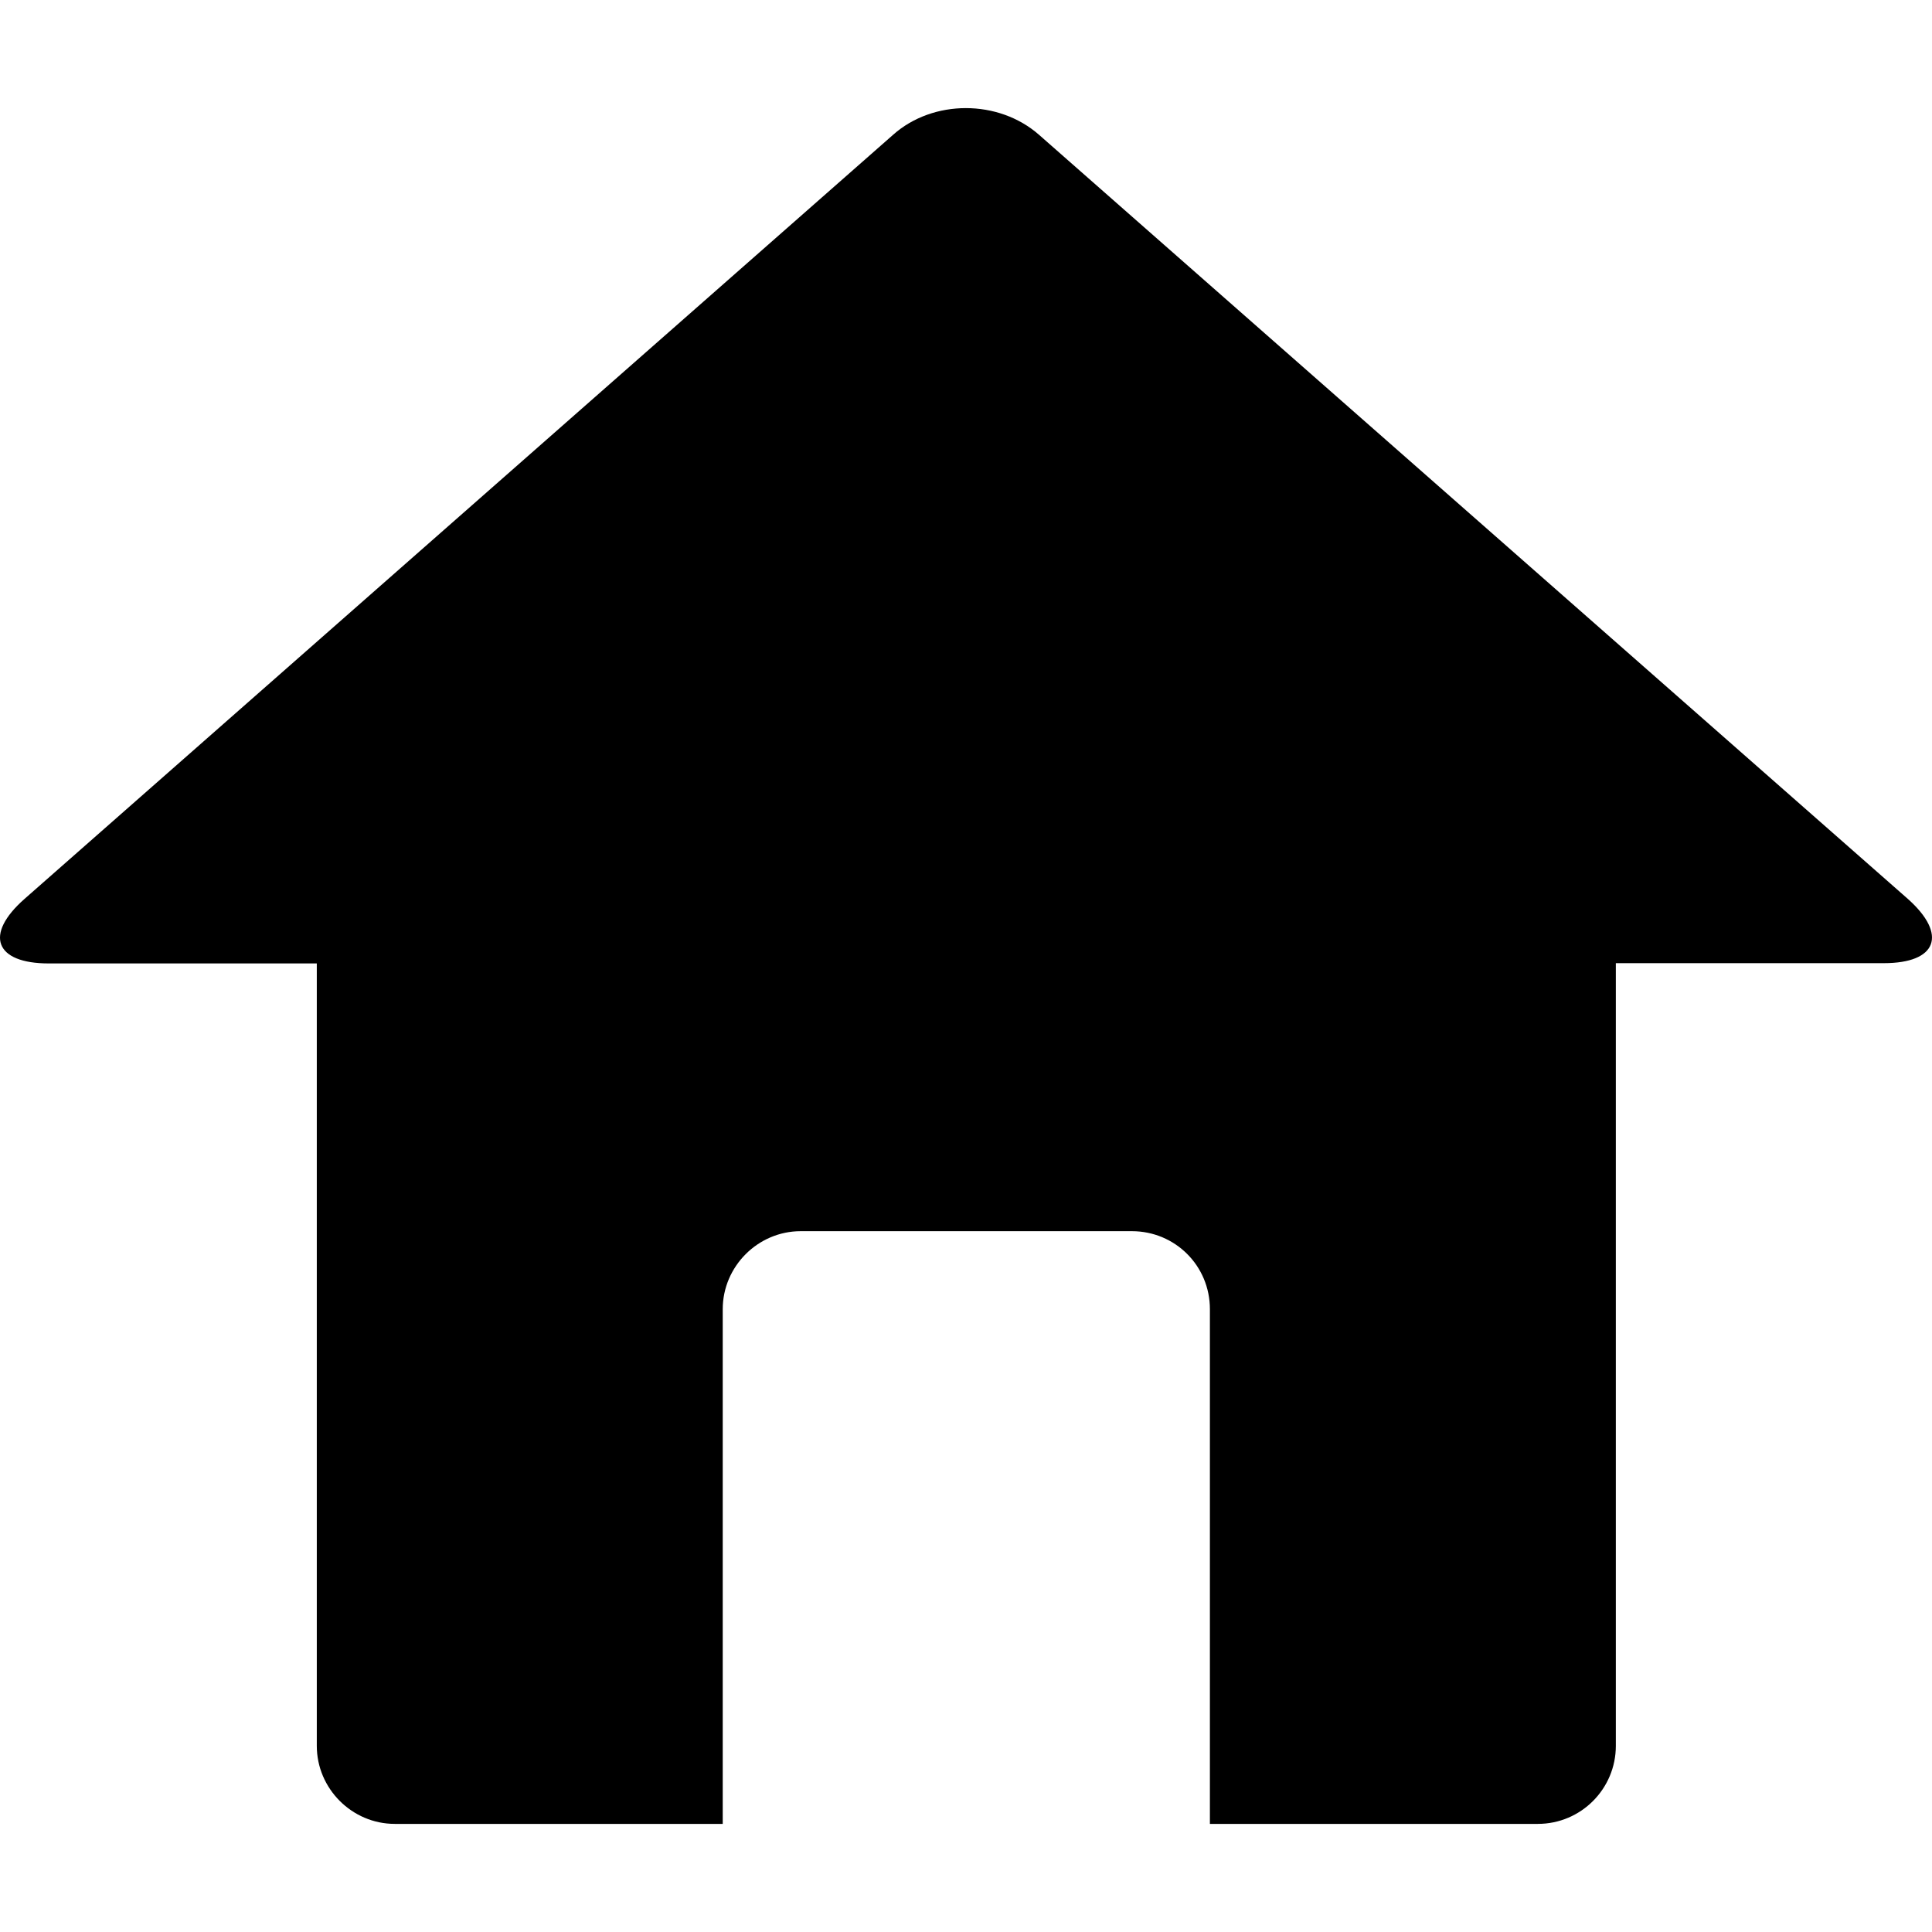
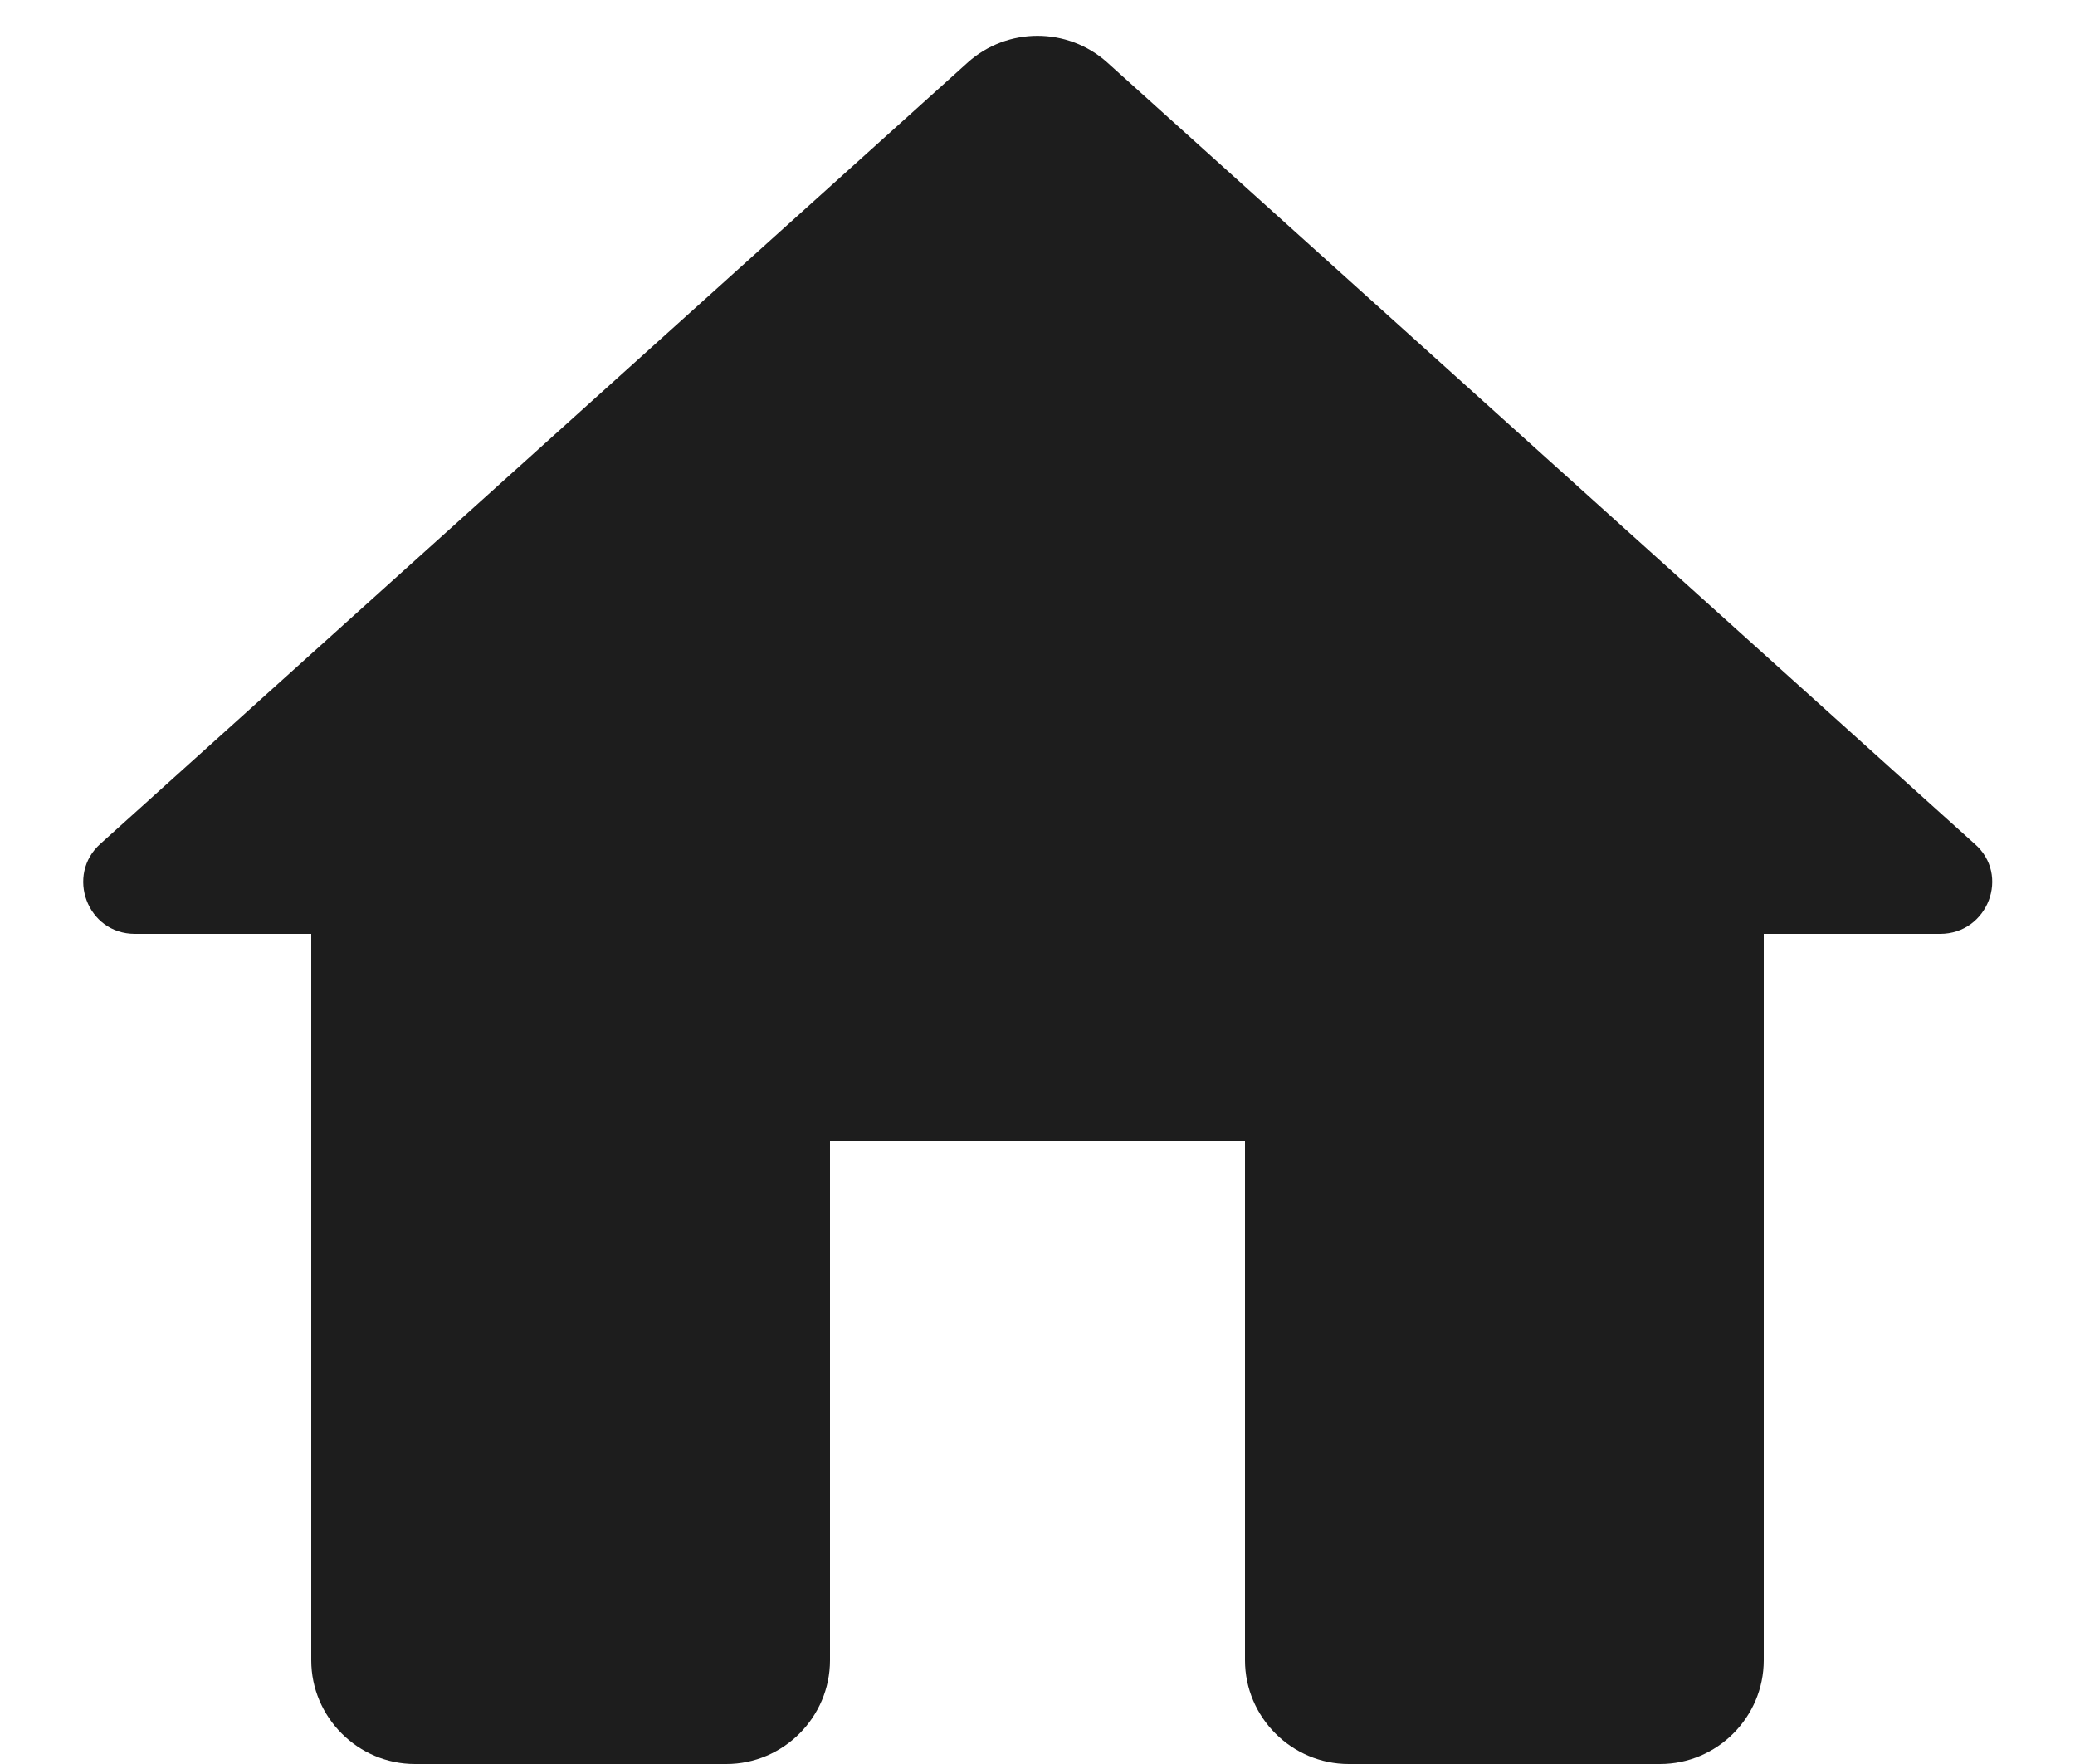
- <svg xmlns="http://www.w3.org/2000/svg" version="1.1" id="Capa_1" x="0px" y="0px" width="547.596px" height="547.596px" viewBox="0 0 547.596 547.596" style="enable-background:new 0 0 547.596 547.596;" xml:space="preserve">
-   <g>
-     <path d="M540.76,254.788L294.506,38.216c-11.475-10.098-30.064-10.098-41.386,0L6.943,254.788   c-11.475,10.098-8.415,18.284,6.885,18.284h75.964v221.773c0,12.087,9.945,22.108,22.108,22.108h92.947V371.067   c0-12.087,9.945-22.108,22.109-22.108h93.865c12.239,0,22.108,9.792,22.108,22.108v145.886h92.947   c12.24,0,22.108-9.945,22.108-22.108v-221.85h75.965C549.021,272.995,552.081,264.886,540.76,254.788z" />
+ <svg xmlns="http://www.w3.org/2000/svg" width="20px" height="17px" viewBox="0 0 20 17" version="1.1">
+   <g id="Icons" stroke="none" stroke-width="1" fill="none" fill-rule="evenodd">
+     <g id="Rounded" transform="translate(-816, -289)">
+       <g id="Action" transform="translate(100, 100)">
+         <g id="-Round-/-Action-/-home" transform="translate(714, 186)">
+           <g transform="translate(0, 0)">
+             <polygon id="Path" points="0 0 24 0 24 24 0 24" />
+             <path d="M10,19 L10,14 L14,14 L14,19 C14,19.55 14.45,20 15,20 L18,20 C18.55,20 19,19.55 19,19 L19,12 L20.7,12 C21.16,12 21.38,11.43 21.03,11.13 L12.67,3.6 C12.29,3.26 11.71,3.26 11.33,3.6 L2.97,11.13 C2.63,11.43 2.84,12 3.3,12 L5,12 L5,19 C5,19.55 5.45,20 6,20 L9,20 C9.55,20 10,19.55 10,19 Z" id="🔹Icon-Color" fill="#1D1D1D" />
+           </g>
+         </g>
+       </g>
+     </g>
  </g>
-   <g>
- </g>
-   <g>
- </g>
-   <g>
- </g>
-   <g>
- </g>
-   <g>
- </g>
-   <g>
- </g>
-   <g>
- </g>
-   <g>
- </g>
-   <g>
- </g>
-   <g>
- </g>
-   <g>
- </g>
-   <g>
- </g>
-   <g>
- </g>
-   <g>
- </g>
-   <g>
- </g>
</svg>
